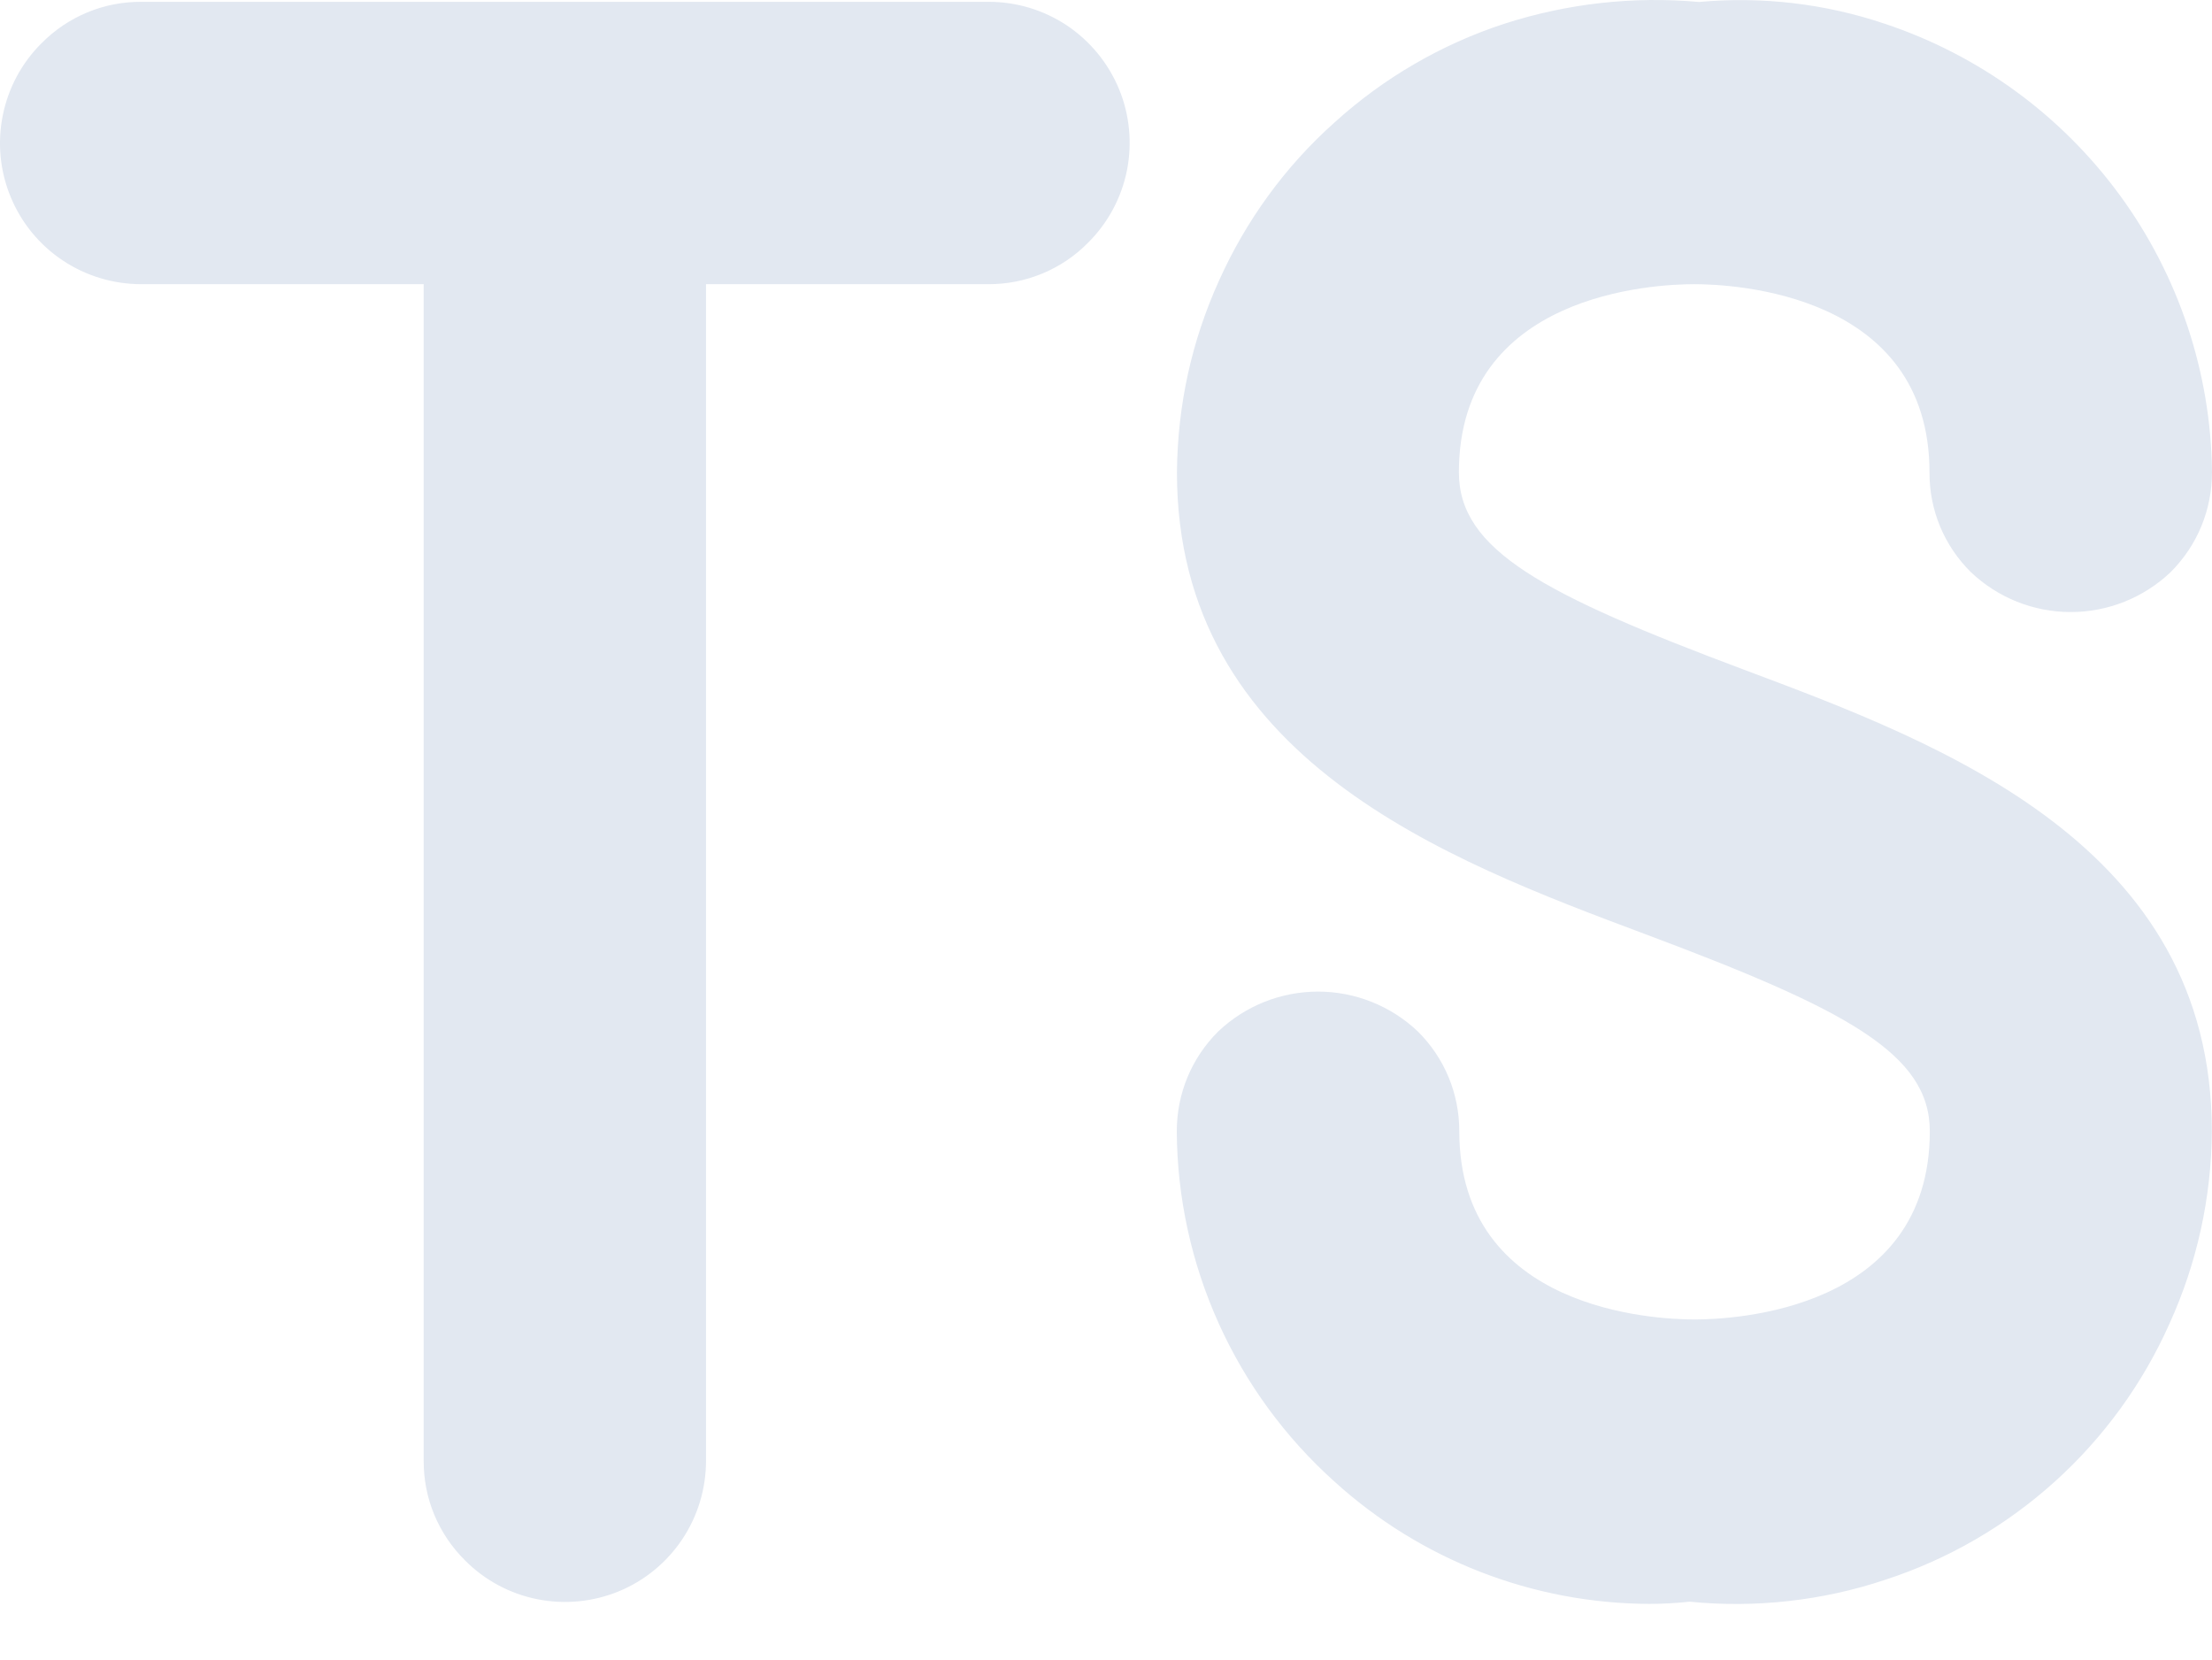
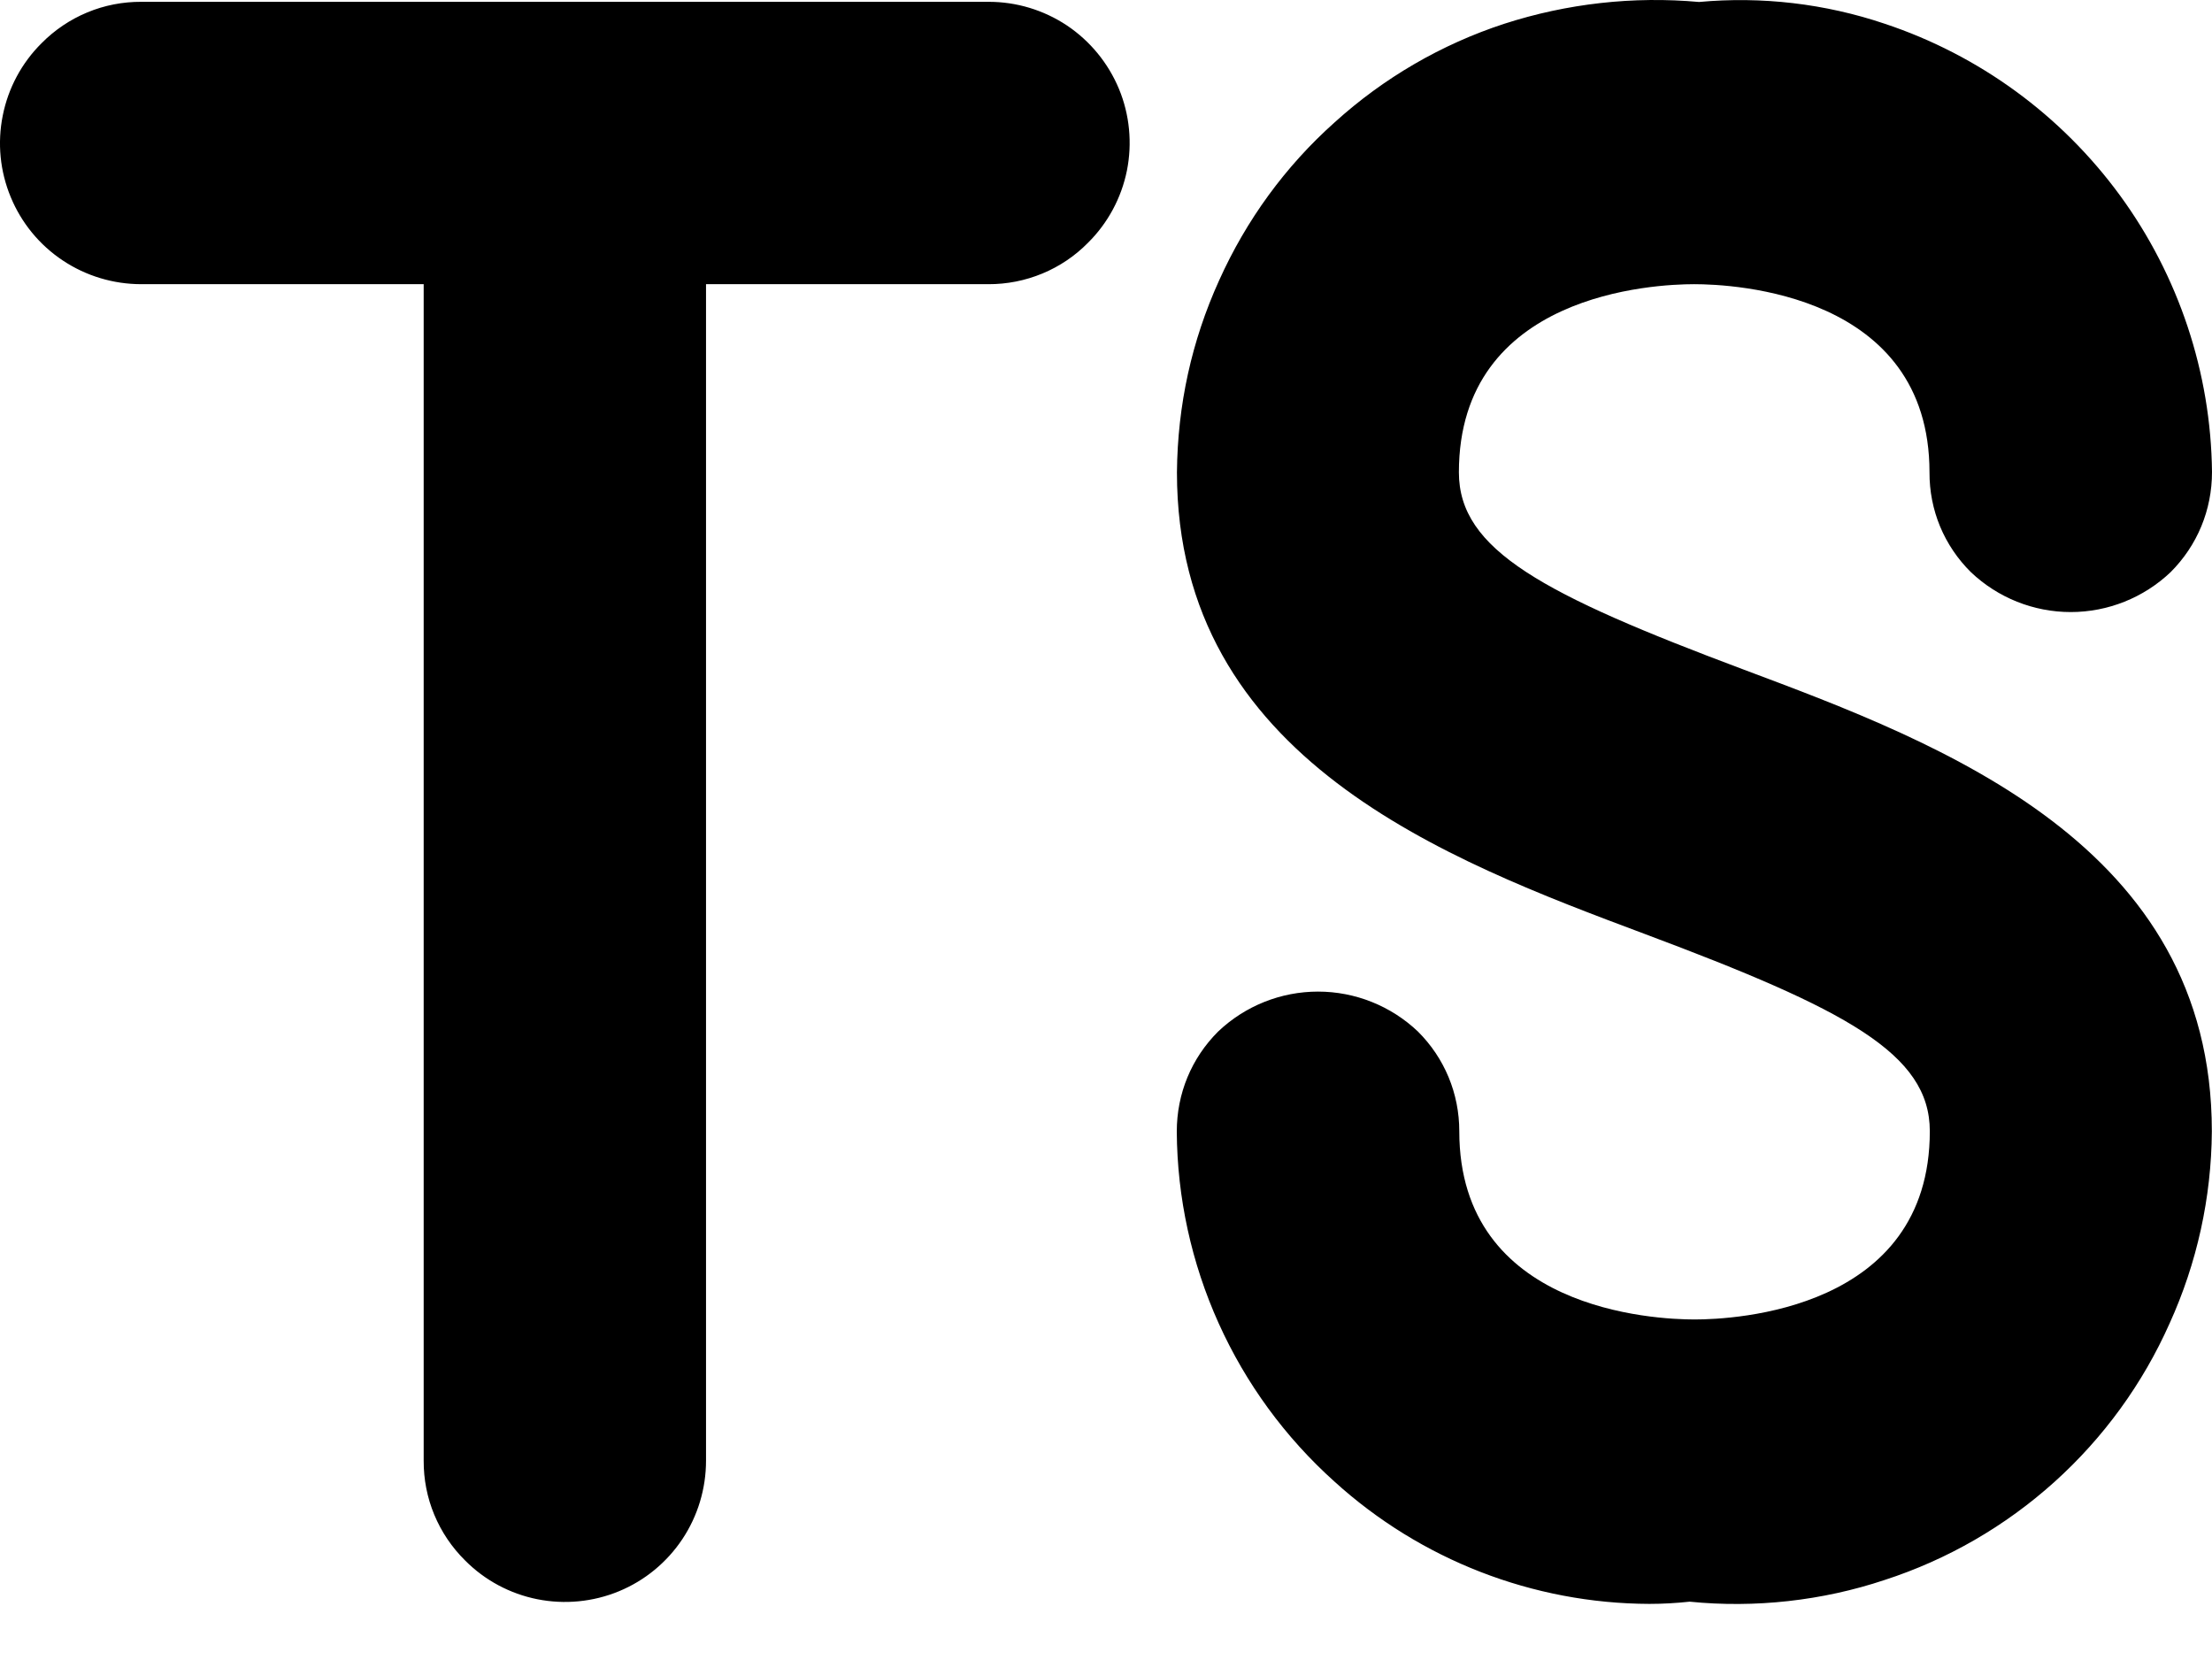
<svg xmlns="http://www.w3.org/2000/svg" width="28" height="21" viewBox="0 0 28 21" fill="none">
-   <path d="M18.467 5.979C18.467 6.963 19.532 7.523 22.074 8.476C24.581 9.415 27.998 10.694 27.998 14.318L27.998 14.323C27.992 15.16 27.81 15.987 27.464 16.749C27.124 17.514 26.627 18.198 26.005 18.758C25.383 19.318 24.651 19.741 23.854 19.999C23.068 20.261 22.217 20.356 21.388 20.273C21.219 20.291 21.049 20.301 20.878 20.301C19.404 20.296 17.983 19.744 16.892 18.753C16.269 18.194 15.77 17.512 15.426 16.749C15.082 15.986 14.901 15.16 14.896 14.323C14.896 13.842 15.081 13.394 15.42 13.056C15.761 12.732 16.213 12.551 16.684 12.551C17.154 12.551 17.607 12.732 17.948 13.056C18.286 13.392 18.472 13.842 18.472 14.318C18.472 16.587 20.952 16.701 21.45 16.701C21.948 16.701 24.428 16.587 24.428 14.318C24.428 13.334 23.363 12.774 20.821 11.822C18.315 10.883 14.898 9.606 14.898 5.979C14.906 5.126 15.084 4.316 15.432 3.549C15.775 2.787 16.268 2.107 16.895 1.548C17.515 0.986 18.246 0.561 19.041 0.301C19.836 0.044 20.675 -0.05 21.507 0.025C22.302 -0.048 23.103 0.046 23.859 0.301C25.054 0.699 26.094 1.459 26.837 2.476C27.579 3.493 27.986 4.716 28 5.974C28 6.456 27.814 6.904 27.476 7.242C27.135 7.566 26.682 7.747 26.212 7.747C25.741 7.747 25.289 7.566 24.948 7.242C24.781 7.077 24.648 6.88 24.558 6.664C24.468 6.447 24.423 6.214 24.424 5.979C24.424 3.711 21.943 3.597 21.445 3.597C20.947 3.597 18.467 3.711 18.467 5.979ZM1.789 0.023L12.511 0.023C12.864 0.022 13.21 0.126 13.505 0.322C13.799 0.519 14.028 0.798 14.164 1.125C14.299 1.451 14.334 1.811 14.265 2.158C14.195 2.505 14.024 2.823 13.773 3.072C13.608 3.24 13.412 3.372 13.195 3.462C12.978 3.552 12.745 3.598 12.511 3.597L8.937 3.597L8.937 18.488C8.937 18.842 8.833 19.188 8.637 19.482C8.441 19.776 8.162 20.006 7.835 20.141C7.508 20.276 7.148 20.311 6.802 20.242C6.455 20.173 6.136 20.002 5.887 19.751C5.72 19.586 5.587 19.389 5.497 19.172C5.407 18.956 5.362 18.723 5.363 18.488L5.363 3.597L1.789 3.597C1.435 3.597 1.089 3.493 0.795 3.297C0.5 3.101 0.271 2.822 0.136 2.495C0 2.168 -0.035 1.808 0.035 1.462C0.104 1.115 0.275 0.796 0.526 0.547C0.691 0.38 0.888 0.247 1.105 0.157C1.321 0.067 1.554 0.022 1.789 0.023Z" fill="#E2E8F1" />
+   <path d="M18.467 5.979C18.467 6.963 19.532 7.523 22.074 8.476C24.581 9.415 27.998 10.694 27.998 14.318L27.998 14.323C27.992 15.16 27.81 15.987 27.464 16.749C27.124 17.514 26.627 18.198 26.005 18.758C25.383 19.318 24.651 19.741 23.854 19.999C23.068 20.261 22.217 20.356 21.388 20.273C21.219 20.291 21.049 20.301 20.878 20.301C19.404 20.296 17.983 19.744 16.892 18.753C16.269 18.194 15.77 17.512 15.426 16.749C15.082 15.986 14.901 15.16 14.896 14.323C14.896 13.842 15.081 13.394 15.42 13.056C15.761 12.732 16.213 12.551 16.684 12.551C17.154 12.551 17.607 12.732 17.948 13.056C18.286 13.392 18.472 13.842 18.472 14.318C18.472 16.587 20.952 16.701 21.45 16.701C21.948 16.701 24.428 16.587 24.428 14.318C24.428 13.334 23.363 12.774 20.821 11.822C18.315 10.883 14.898 9.606 14.898 5.979C14.906 5.126 15.084 4.316 15.432 3.549C15.775 2.787 16.268 2.107 16.895 1.548C17.515 0.986 18.246 0.561 19.041 0.301C19.836 0.044 20.675 -0.05 21.507 0.025C22.302 -0.048 23.103 0.046 23.859 0.301C25.054 0.699 26.094 1.459 26.837 2.476C27.579 3.493 27.986 4.716 28 5.974C28 6.456 27.814 6.904 27.476 7.242C27.135 7.566 26.682 7.747 26.212 7.747C25.741 7.747 25.289 7.566 24.948 7.242C24.781 7.077 24.648 6.88 24.558 6.664C24.468 6.447 24.423 6.214 24.424 5.979C24.424 3.711 21.943 3.597 21.445 3.597C20.947 3.597 18.467 3.711 18.467 5.979ZM1.789 0.023L12.511 0.023C12.864 0.022 13.21 0.126 13.505 0.322C13.799 0.519 14.028 0.798 14.164 1.125C14.299 1.451 14.334 1.811 14.265 2.158C14.195 2.505 14.024 2.823 13.773 3.072C13.608 3.24 13.412 3.372 13.195 3.462C12.978 3.552 12.745 3.598 12.511 3.597L8.937 3.597L8.937 18.488C8.937 18.842 8.833 19.188 8.637 19.482C8.441 19.776 8.162 20.006 7.835 20.141C7.508 20.276 7.148 20.311 6.802 20.242C6.455 20.173 6.136 20.002 5.887 19.751C5.72 19.586 5.587 19.389 5.497 19.172C5.407 18.956 5.362 18.723 5.363 18.488L5.363 3.597L1.789 3.597C1.435 3.597 1.089 3.493 0.795 3.297C0.5 3.101 0.271 2.822 0.136 2.495C0 2.168 -0.035 1.808 0.035 1.462C0.104 1.115 0.275 0.796 0.526 0.547C0.691 0.38 0.888 0.247 1.105 0.157C1.321 0.067 1.554 0.022 1.789 0.023Z" fill="currentColor" />
</svg>
